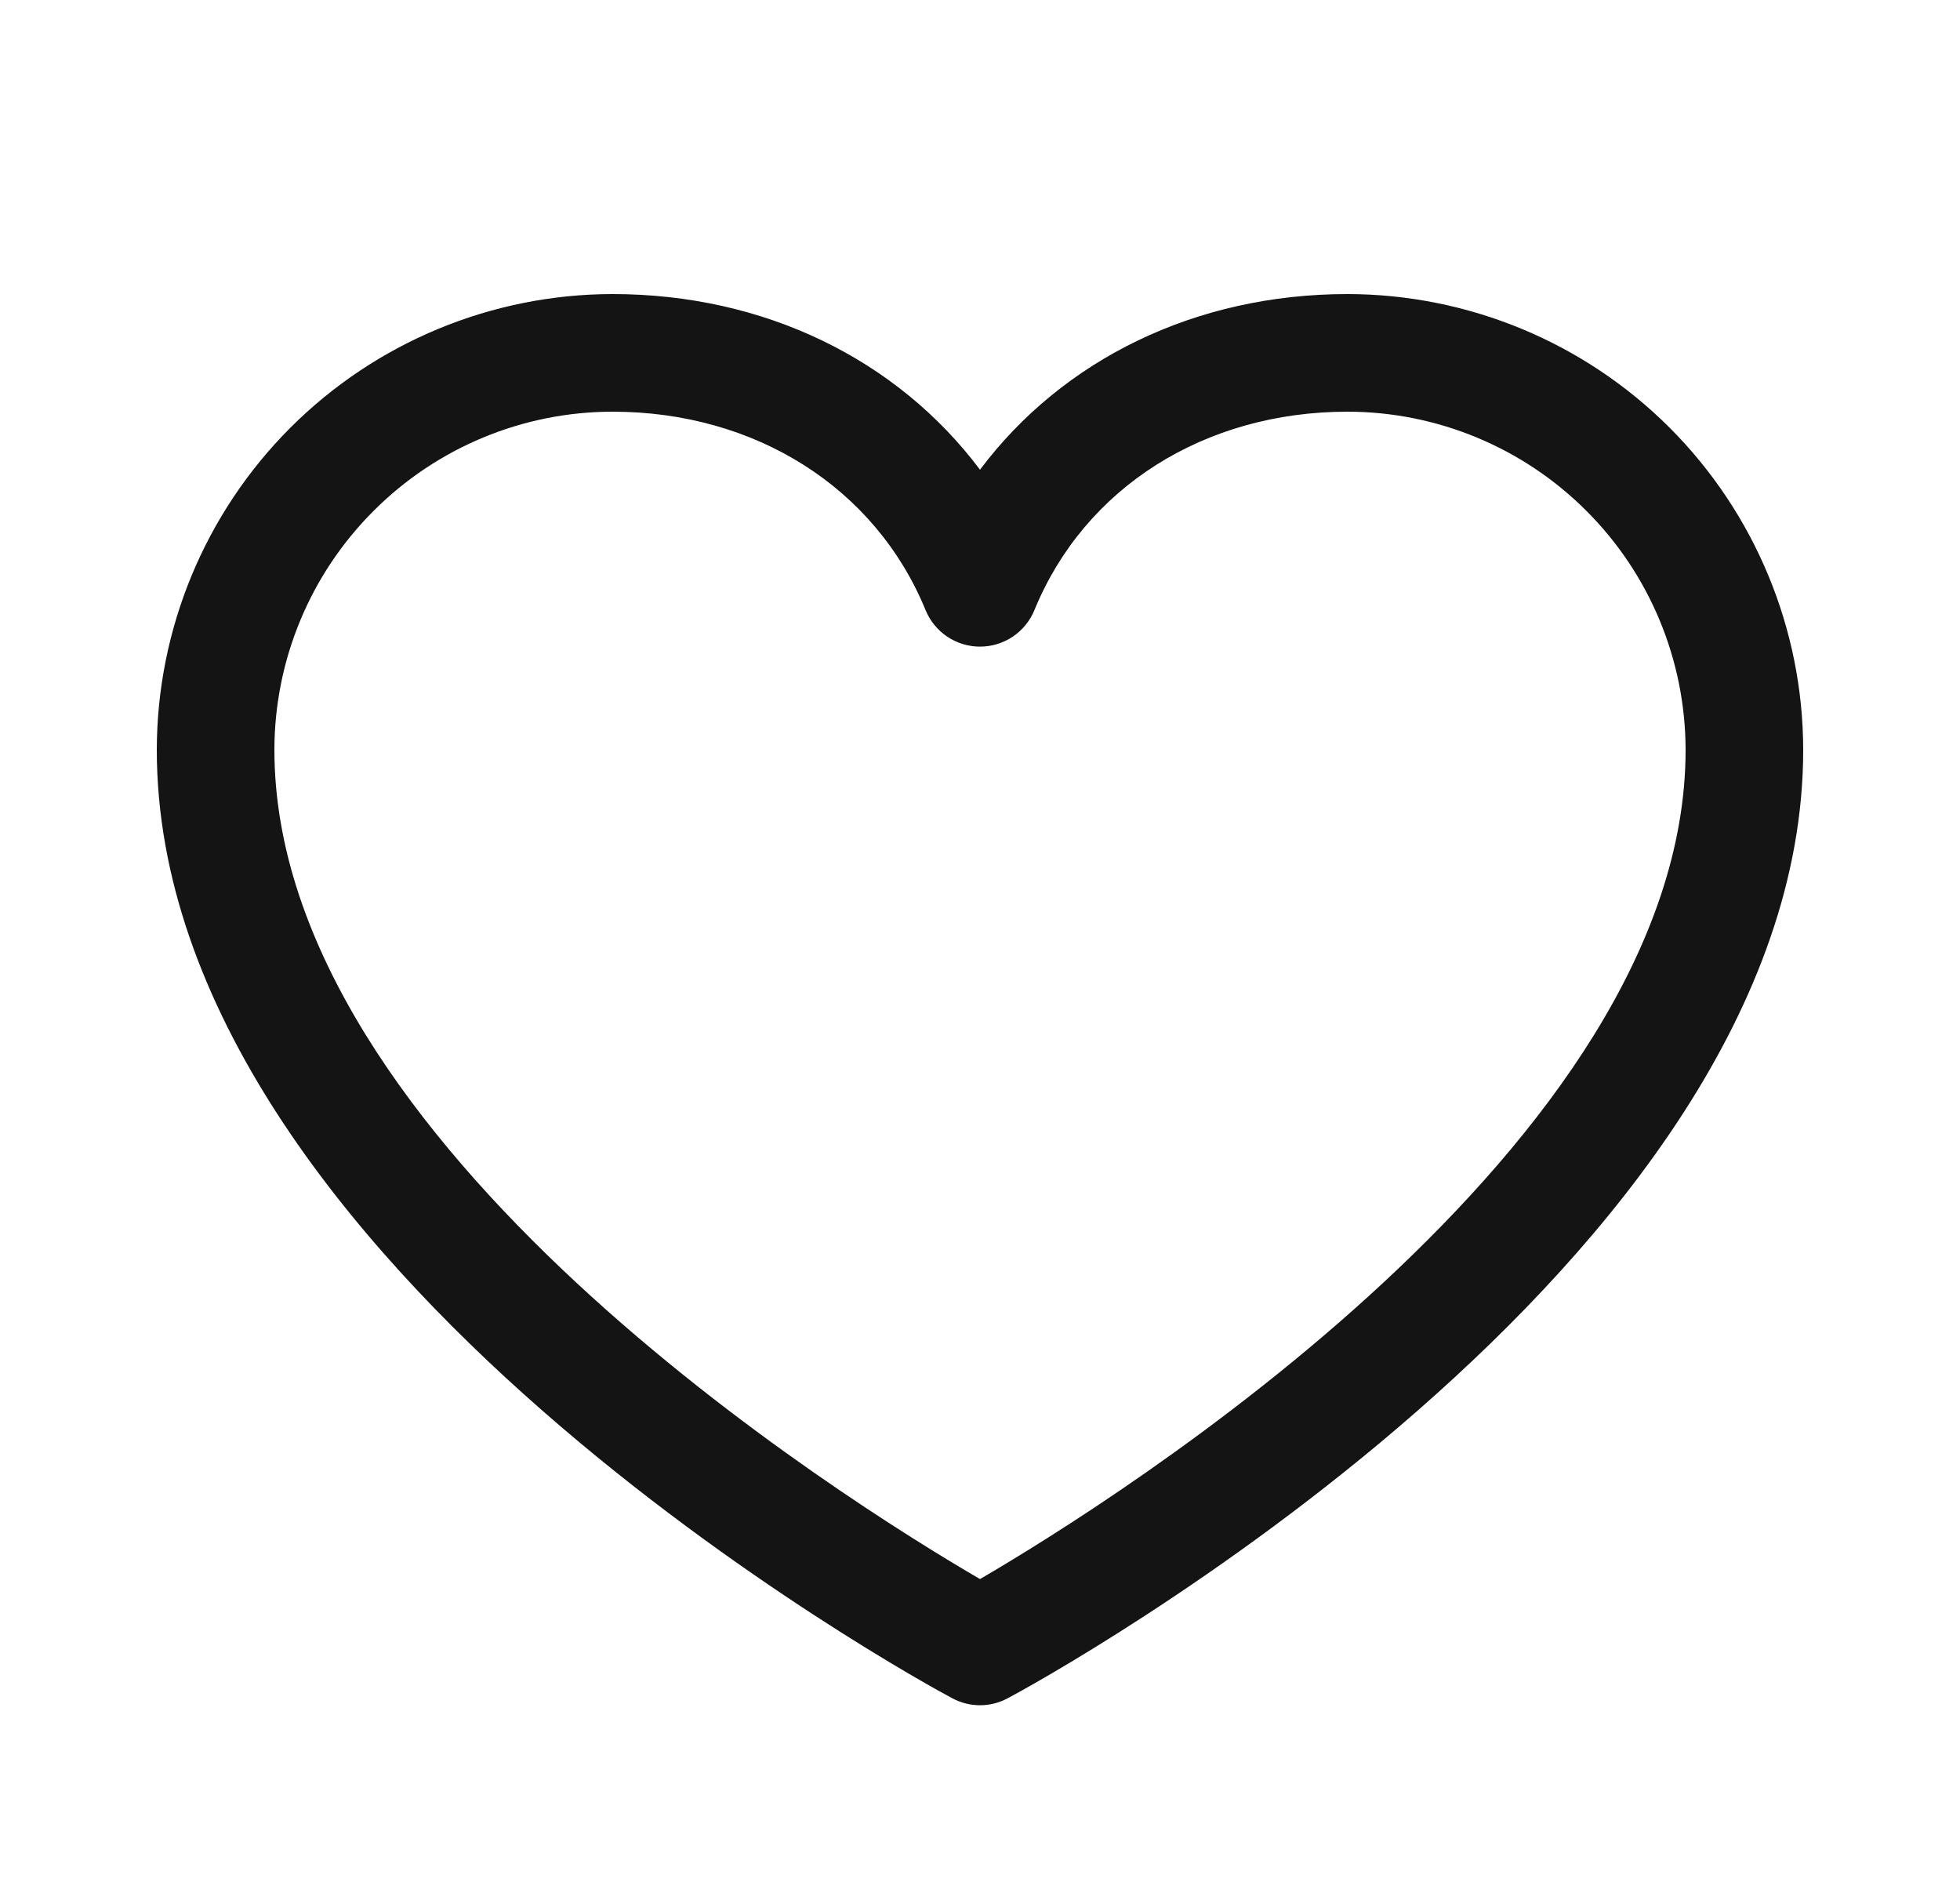
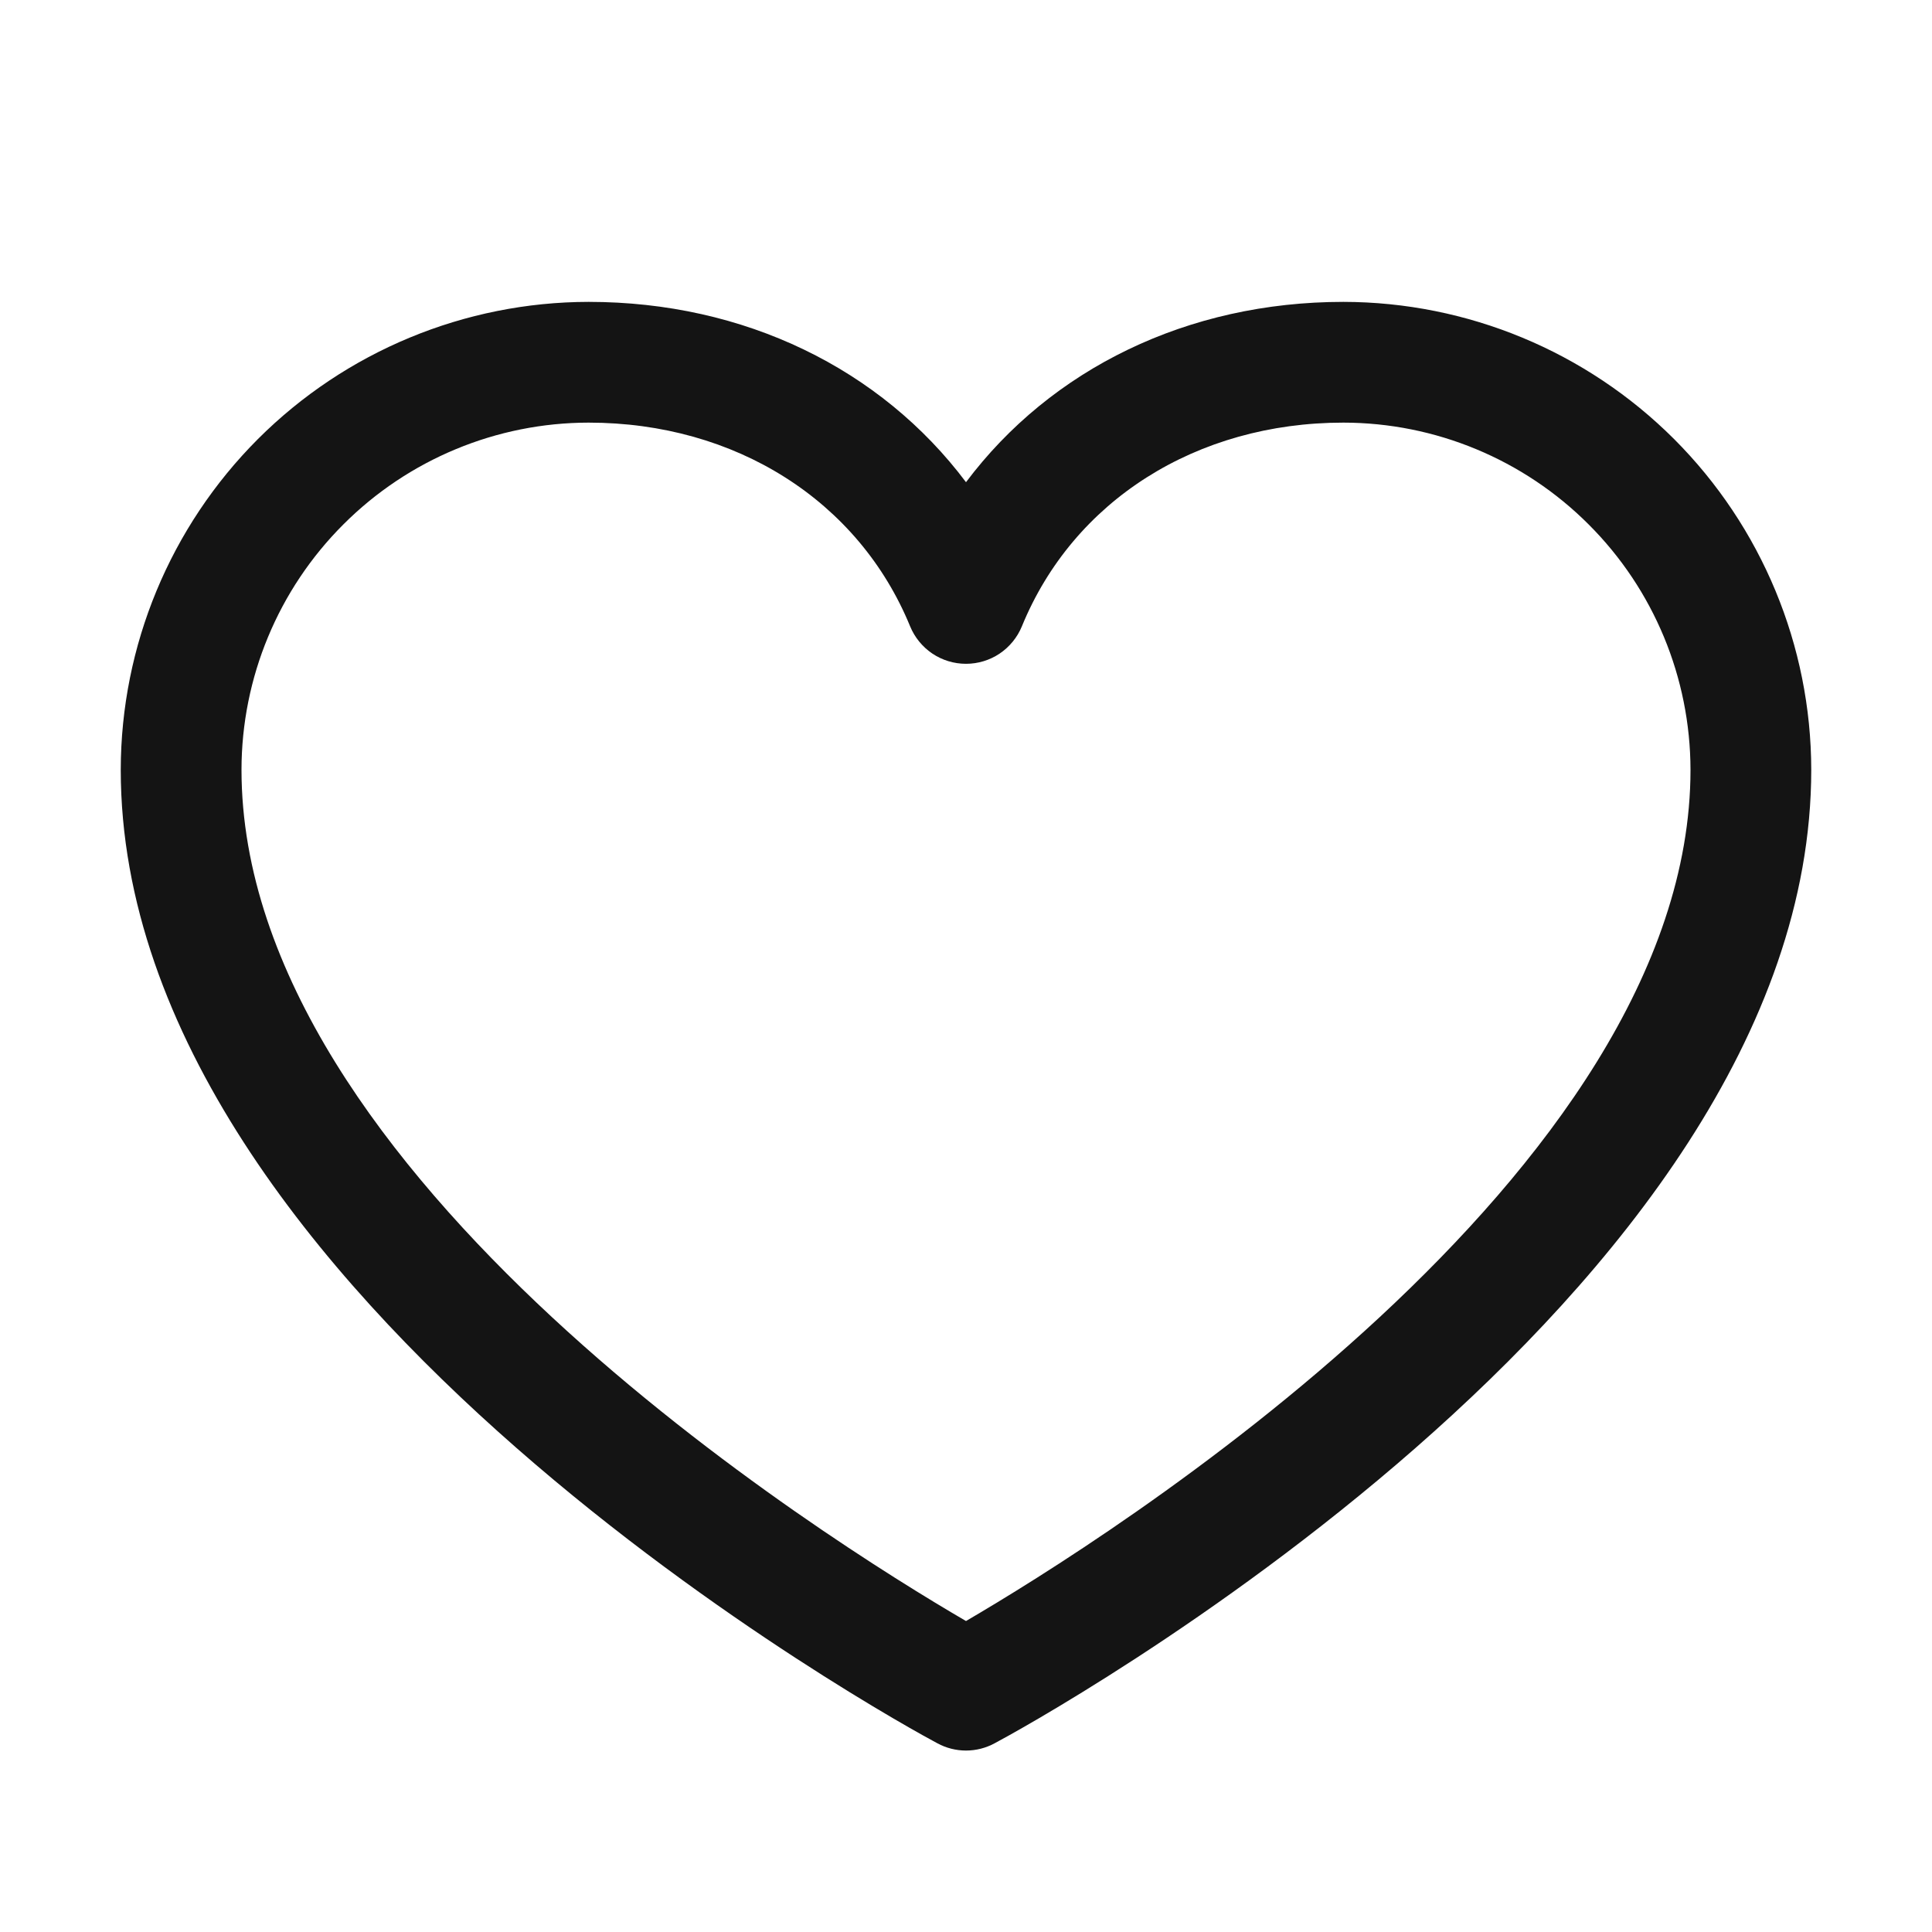
- <svg xmlns="http://www.w3.org/2000/svg" width="25" height="24" viewBox="0 0 25 24" fill="none">
-   <path d="M17.188 3.75C15.252 3.75 13.557 4.582 12.5 5.99C11.443 4.582 9.748 3.75 7.812 3.75C6.271 3.752 4.794 4.365 3.704 5.454C2.615 6.544 2.002 8.021 2 9.562C2 16.125 11.73 21.437 12.145 21.656C12.254 21.715 12.376 21.746 12.5 21.746C12.624 21.746 12.746 21.715 12.855 21.656C13.27 21.437 23 16.125 23 9.562C22.998 8.021 22.385 6.544 21.296 5.454C20.206 4.365 18.729 3.752 17.188 3.75ZM12.5 20.137C10.788 19.14 3.5 14.596 3.5 9.562C3.501 8.419 3.956 7.323 4.765 6.515C5.573 5.706 6.669 5.251 7.812 5.25C9.636 5.25 11.167 6.221 11.806 7.781C11.863 7.919 11.959 8.036 12.082 8.119C12.206 8.202 12.351 8.246 12.5 8.246C12.649 8.246 12.794 8.202 12.918 8.119C13.041 8.036 13.137 7.919 13.194 7.781C13.833 6.218 15.364 5.25 17.188 5.25C18.331 5.251 19.427 5.706 20.235 6.515C21.044 7.323 21.498 8.419 21.5 9.562C21.5 14.588 14.21 19.139 12.5 20.137Z" fill="#141414" />
+ <svg xmlns="http://www.w3.org/2000/svg" width="24" height="24" viewBox="0 0 24 24" fill="none">
+   <path d="M16.688 3.75C14.752 3.75 13.057 4.582 12 5.99C10.943 4.582 9.248 3.75 7.312 3.75C5.771 3.752 4.294 4.365 3.204 5.454C2.115 6.544 1.502 8.021 1.5 9.562C1.5 16.125 11.23 21.437 11.645 21.656C11.754 21.715 11.876 21.746 12 21.746C12.124 21.746 12.246 21.715 12.355 21.656C12.77 21.437 22.5 16.125 22.5 9.562C22.498 8.021 21.885 6.544 20.796 5.454C19.706 4.365 18.229 3.752 16.688 3.75ZM12 20.137C10.288 19.14 3 14.596 3 9.562C3.001 8.419 3.456 7.323 4.265 6.515C5.073 5.706 6.169 5.251 7.312 5.25C9.136 5.25 10.667 6.221 11.306 7.781C11.363 7.919 11.459 8.036 11.582 8.119C11.706 8.202 11.851 8.246 12 8.246C12.149 8.246 12.294 8.202 12.418 8.119C12.541 8.036 12.637 7.919 12.694 7.781C13.333 6.218 14.864 5.25 16.688 5.25C17.831 5.251 18.927 5.706 19.735 6.515C20.544 7.323 20.998 8.419 21 9.562C21 14.588 13.71 19.139 12 20.137Z" fill="#141414" />
</svg>
